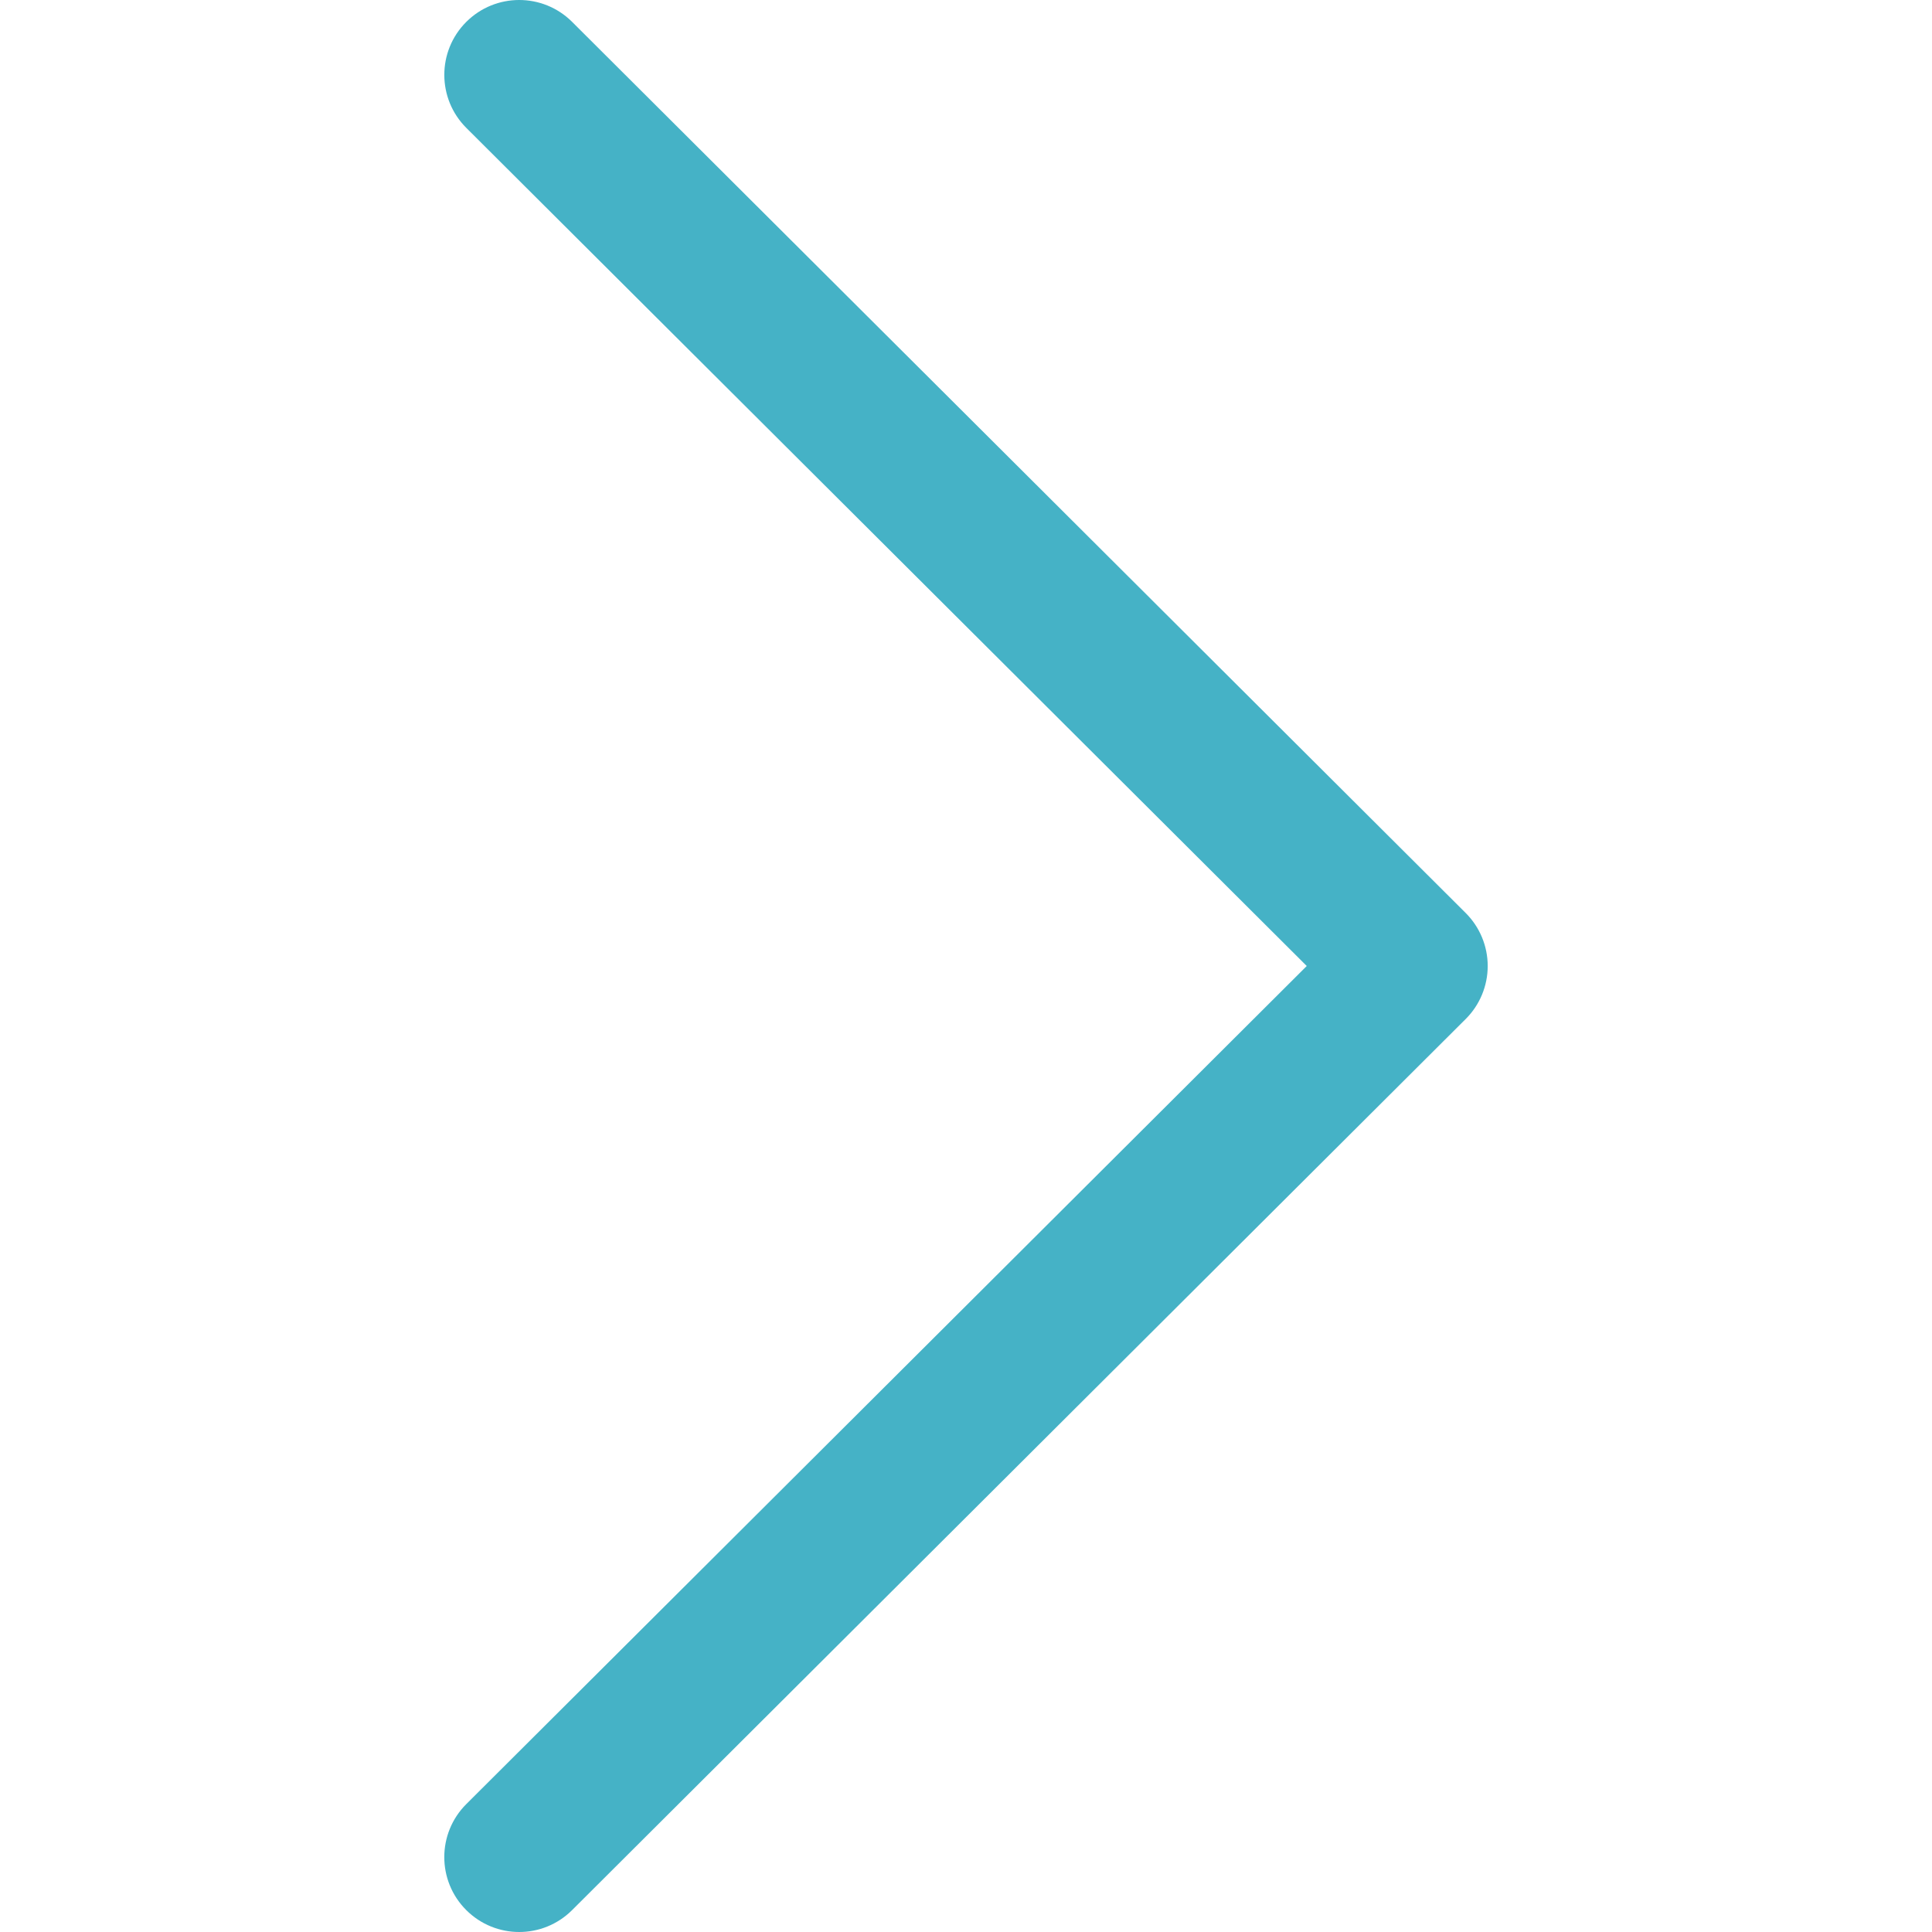
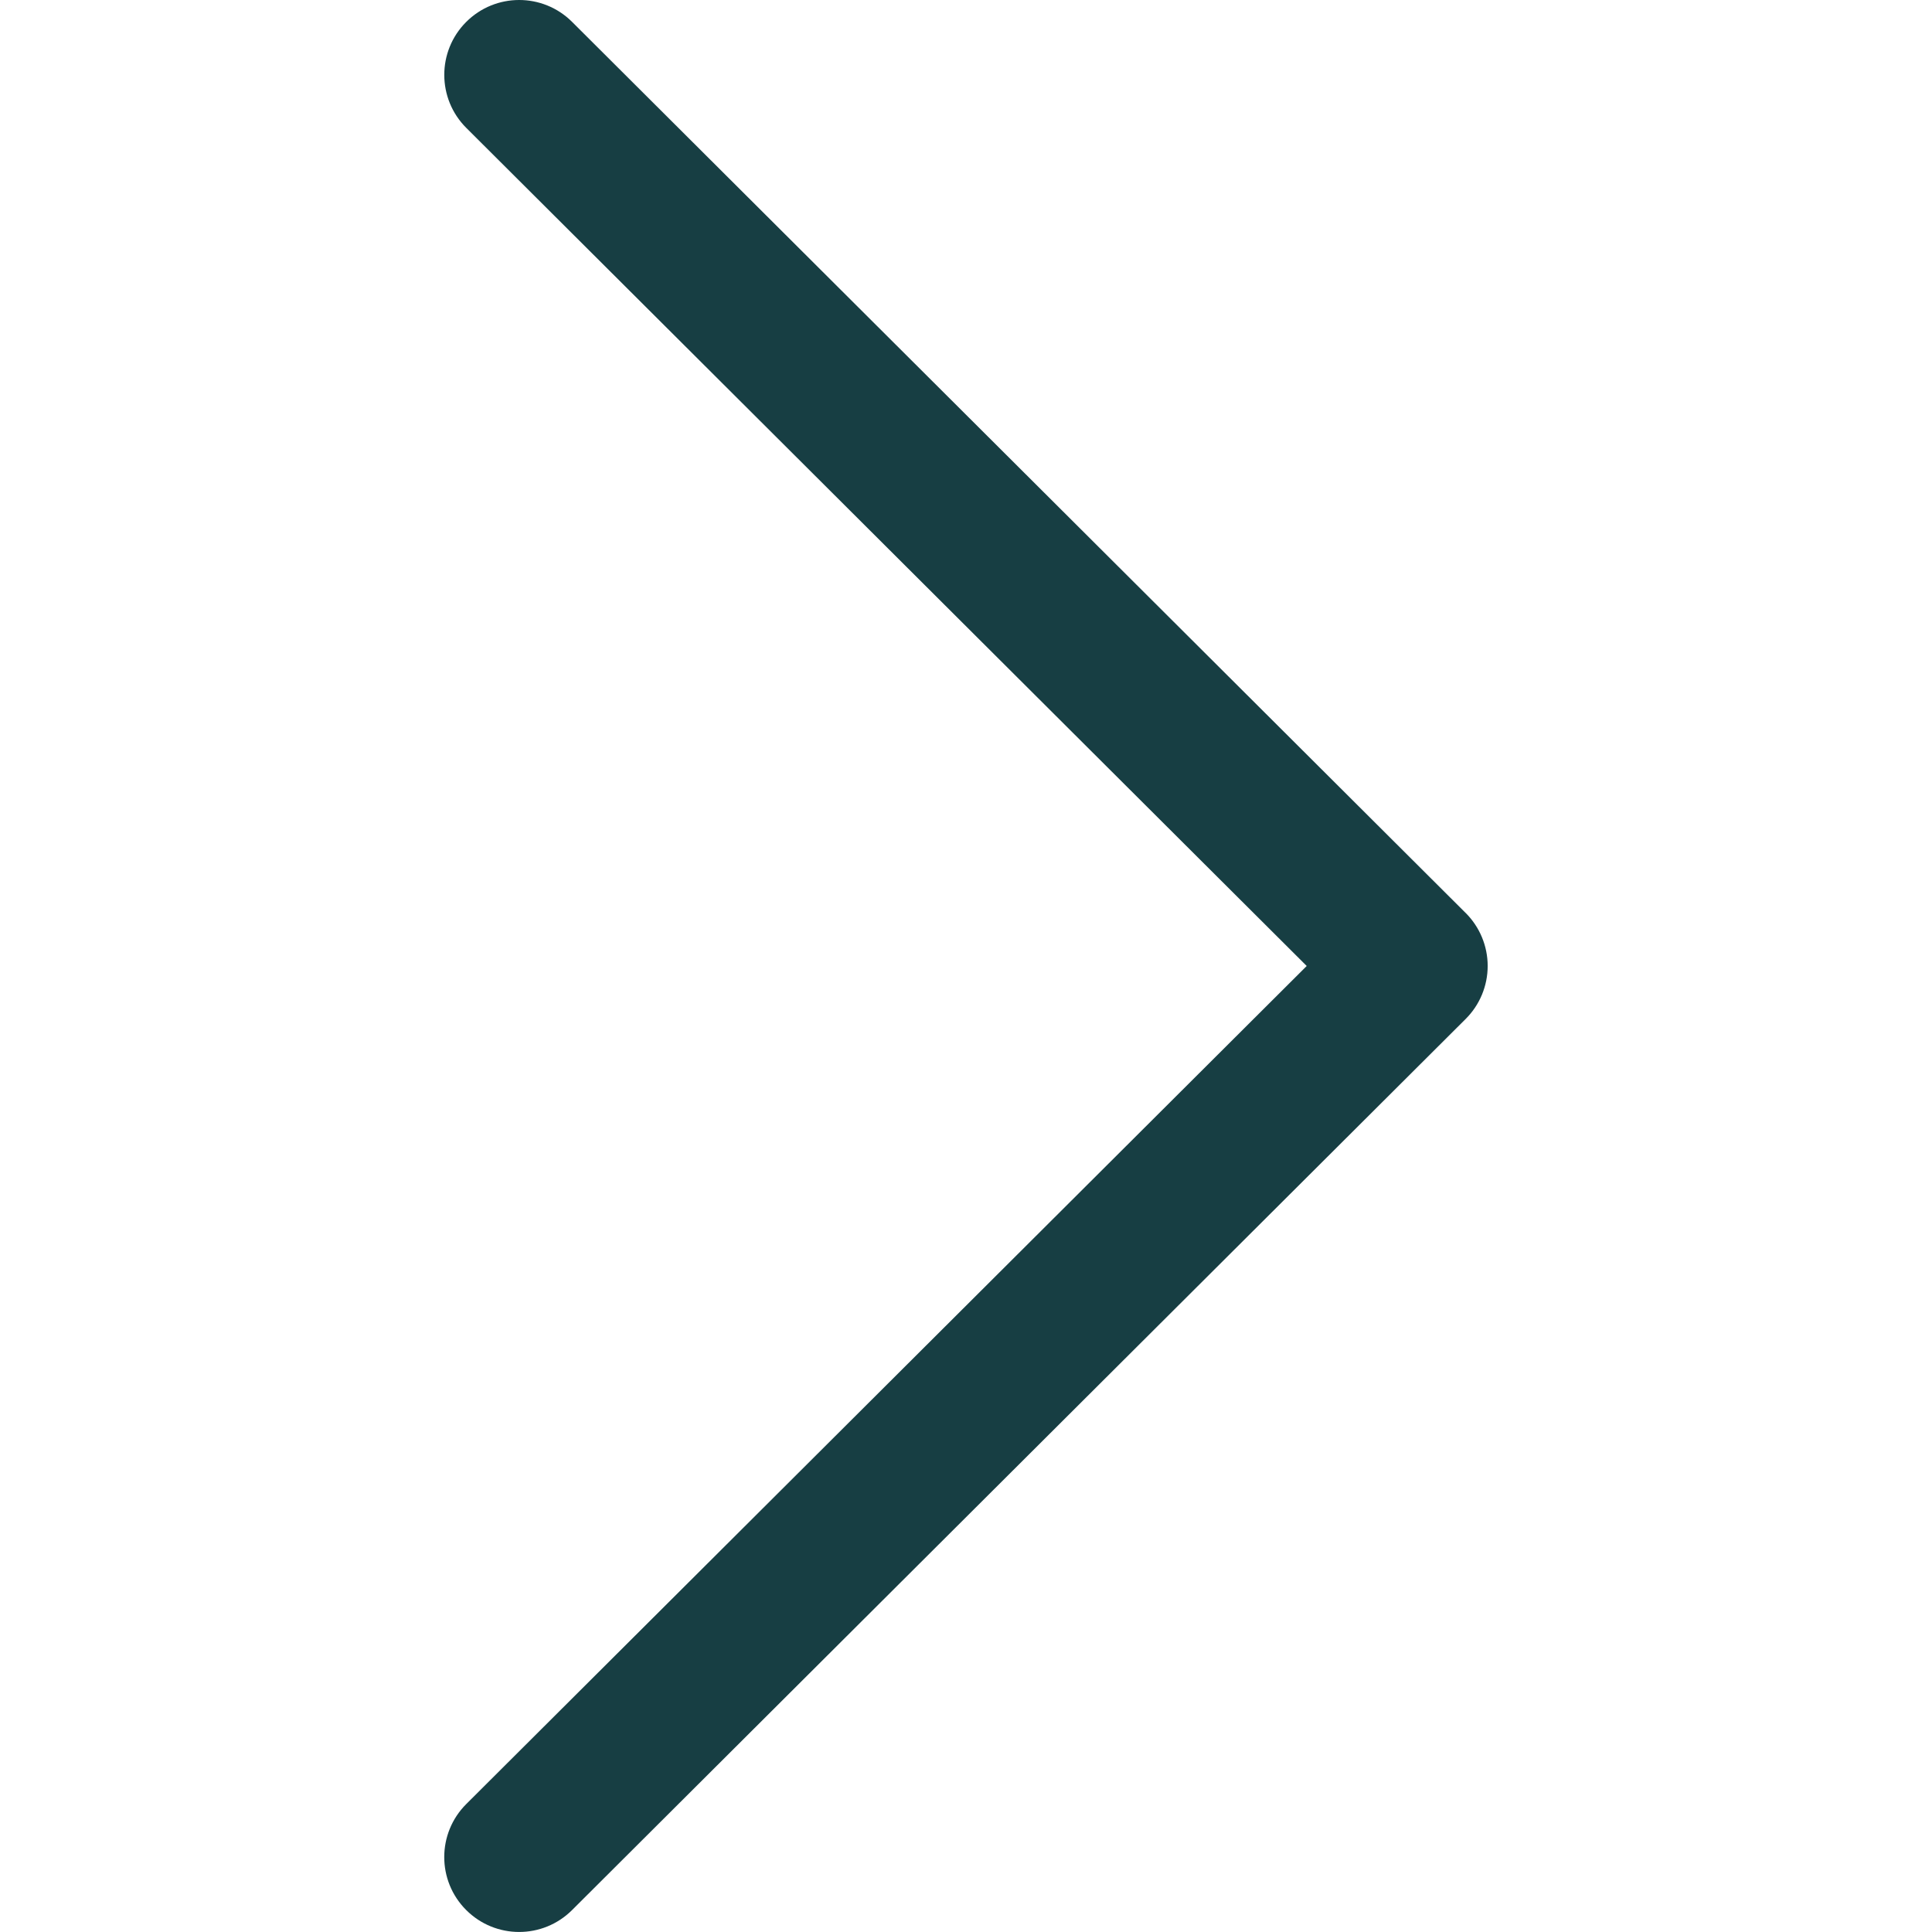
- <svg xmlns="http://www.w3.org/2000/svg" version="1.1" id="Capa_1" x="0px" y="0px" viewBox="0 0 512.002 512.002" style="enable-background:new 0 0 512.002 512.002;" xml:space="preserve">
-   <g>
-     <g>
-       <path fill="#45b2c6" d="M388.425,241.951L151.609,5.79c-7.759-7.733-20.321-7.72-28.067,0.04c-7.74,7.759-7.72,20.328,0.04,28.067l222.72,222.105    L123.574,478.106c-7.759,7.74-7.779,20.301-0.04,28.061c3.883,3.89,8.97,5.835,14.057,5.835c5.074,0,10.141-1.932,14.017-5.795    l236.817-236.155c3.737-3.718,5.834-8.778,5.834-14.05S392.156,245.676,388.425,241.951z" />
-     </g>
-   </g>
-   <g>
- </g>
-   <g>
- </g>
-   <g>
- </g>
-   <g>
- </g>
-   <g>
- </g>
-   <g>
- </g>
-   <g>
- </g>
-   <g>
- </g>
-   <g>
- </g>
-   <g>
- </g>
-   <g>
- </g>
-   <g>
- </g>
-   <g>
- </g>
-   <g>
- </g>
-   <g>
- </g>
+ <svg xmlns="http://www.w3.org/2000/svg" enable-background="new 0 0 512.002 512.002" version="1.1" viewBox="0 0 512.002 512.002" xml:space="preserve">
+   <path d="m388.42 241.95l-236.82-236.16c-7.759-7.733-20.321-7.72-28.067 0.04-7.74 7.759-7.72 20.328 0.04 28.067l222.72 222.1-222.73 222.1c-7.759 7.74-7.779 20.301-0.04 28.061 3.883 3.89 8.97 5.835 14.057 5.835 5.074 0 10.141-1.932 14.017-5.795l236.82-236.16c3.737-3.718 5.834-8.778 5.834-14.05s-2.103-10.326-5.834-14.051z" fill="#173e43" />
</svg>
